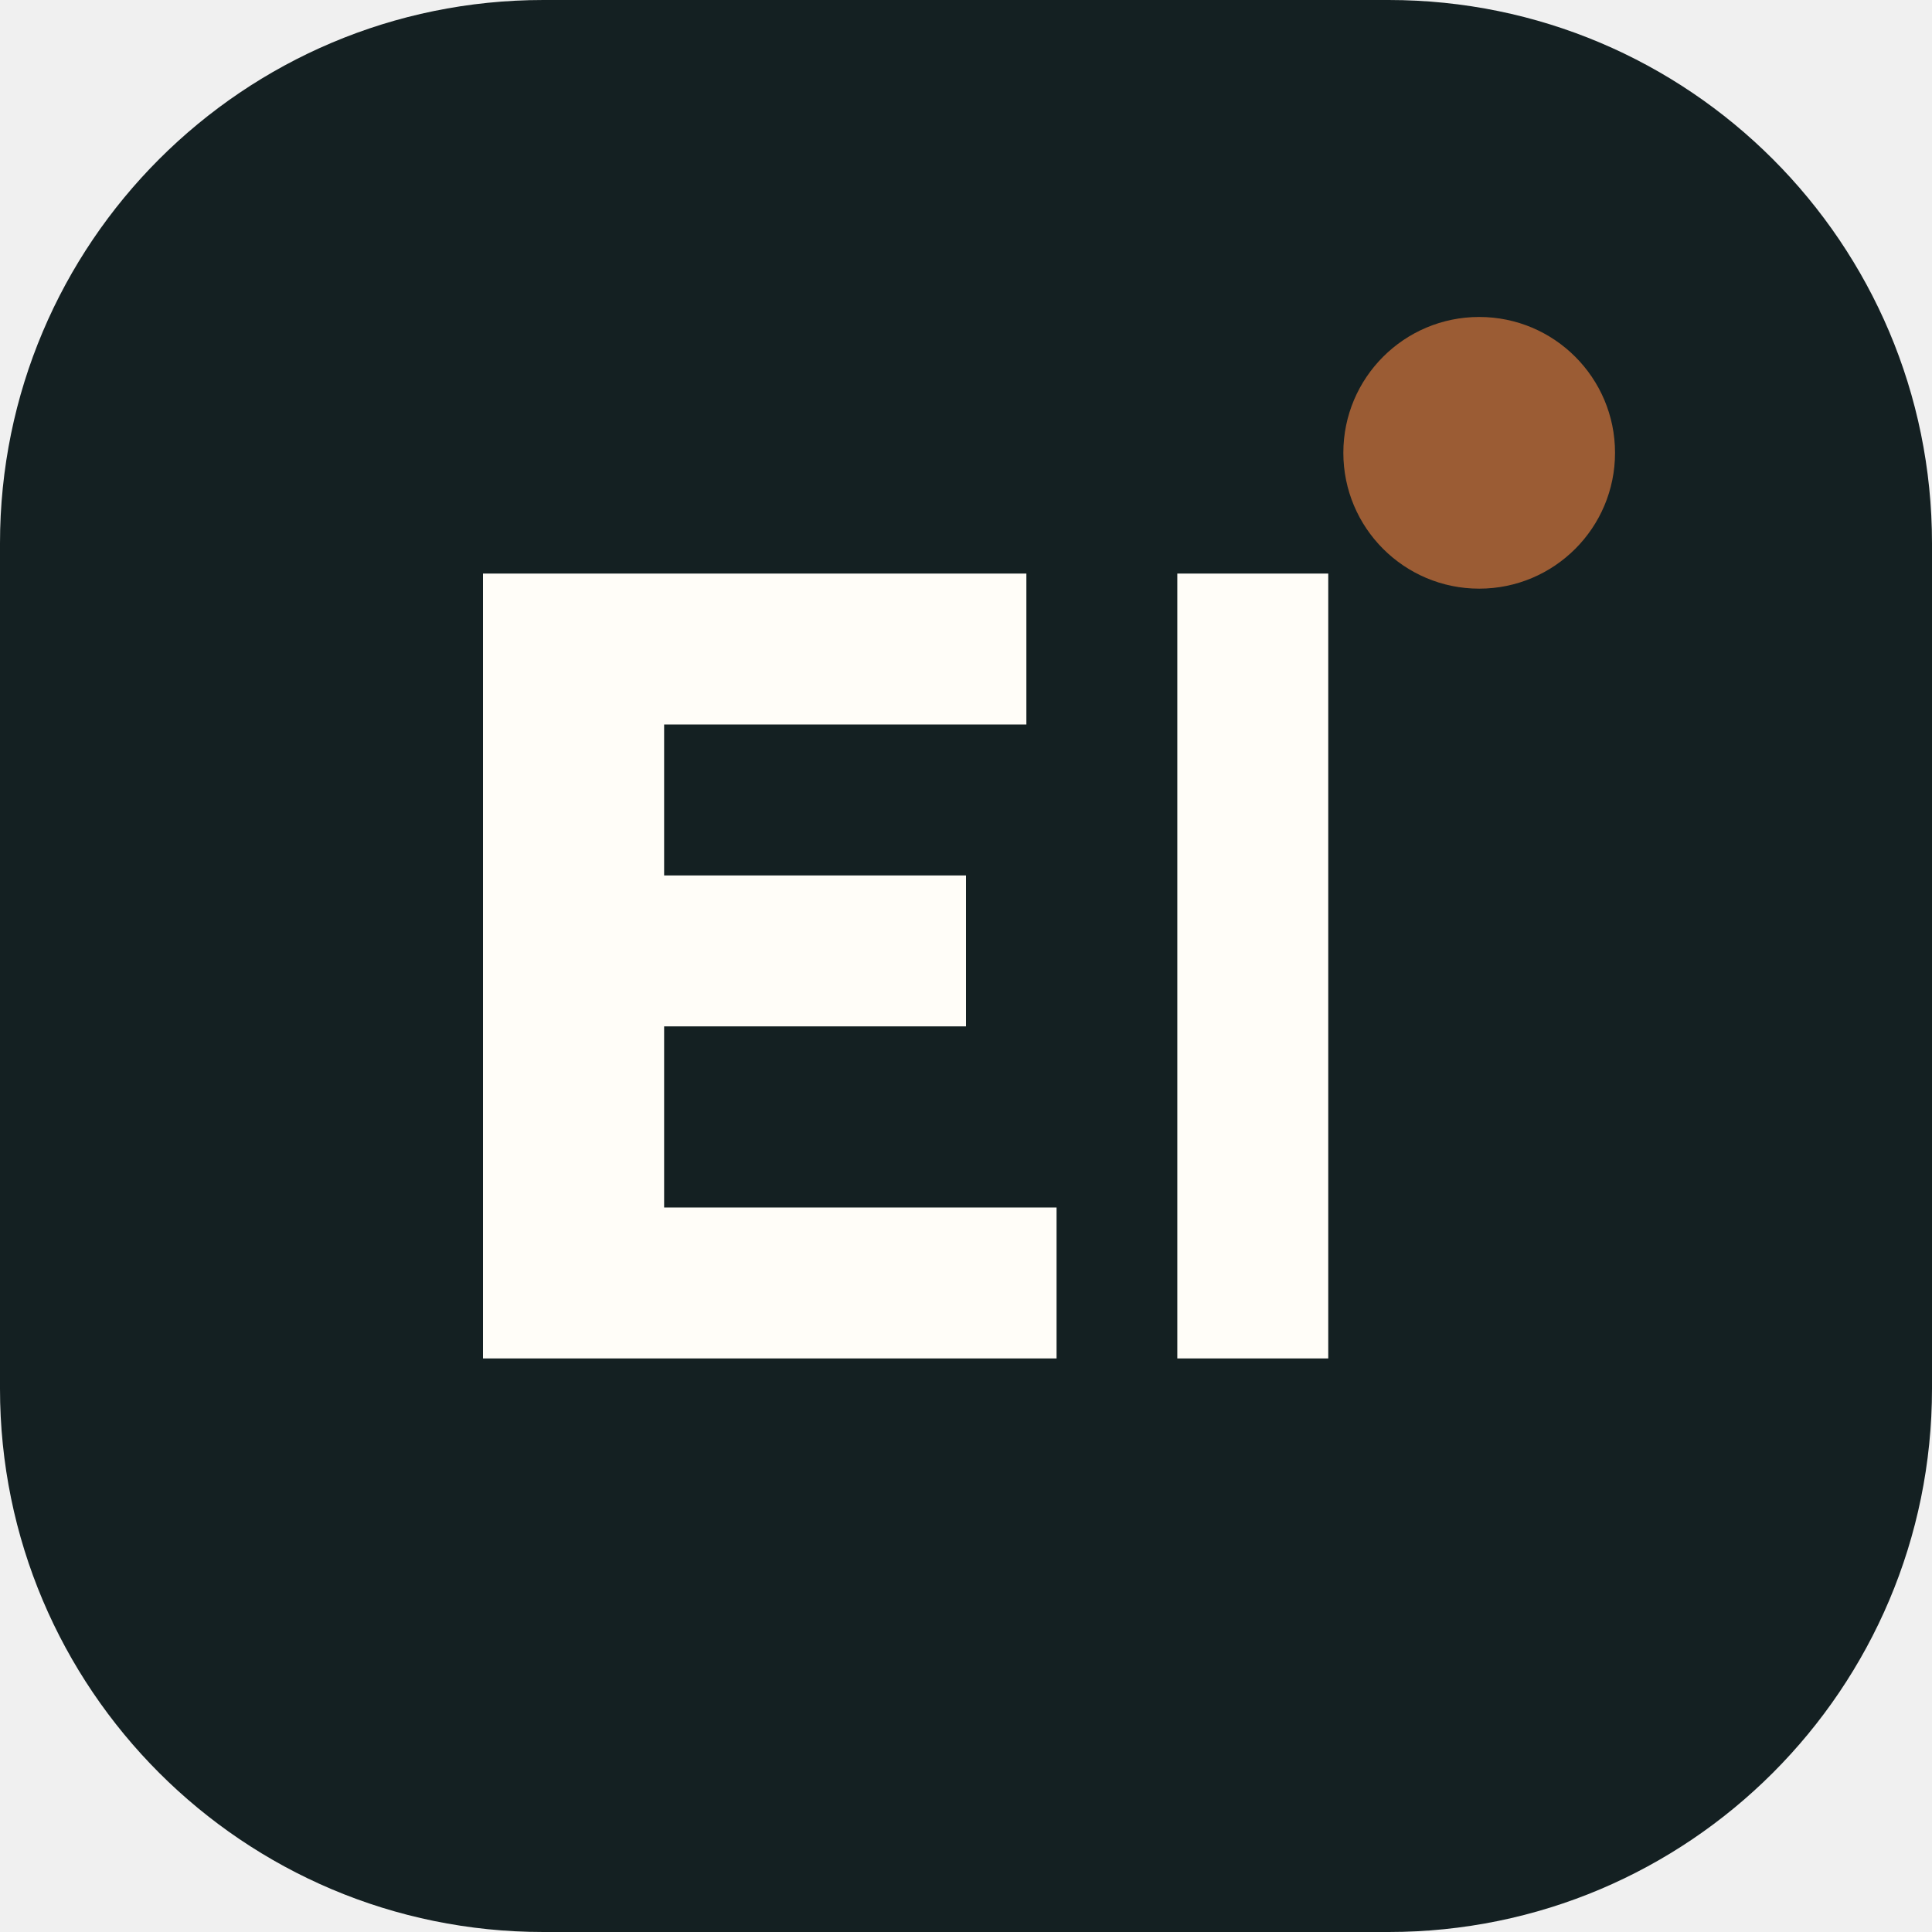
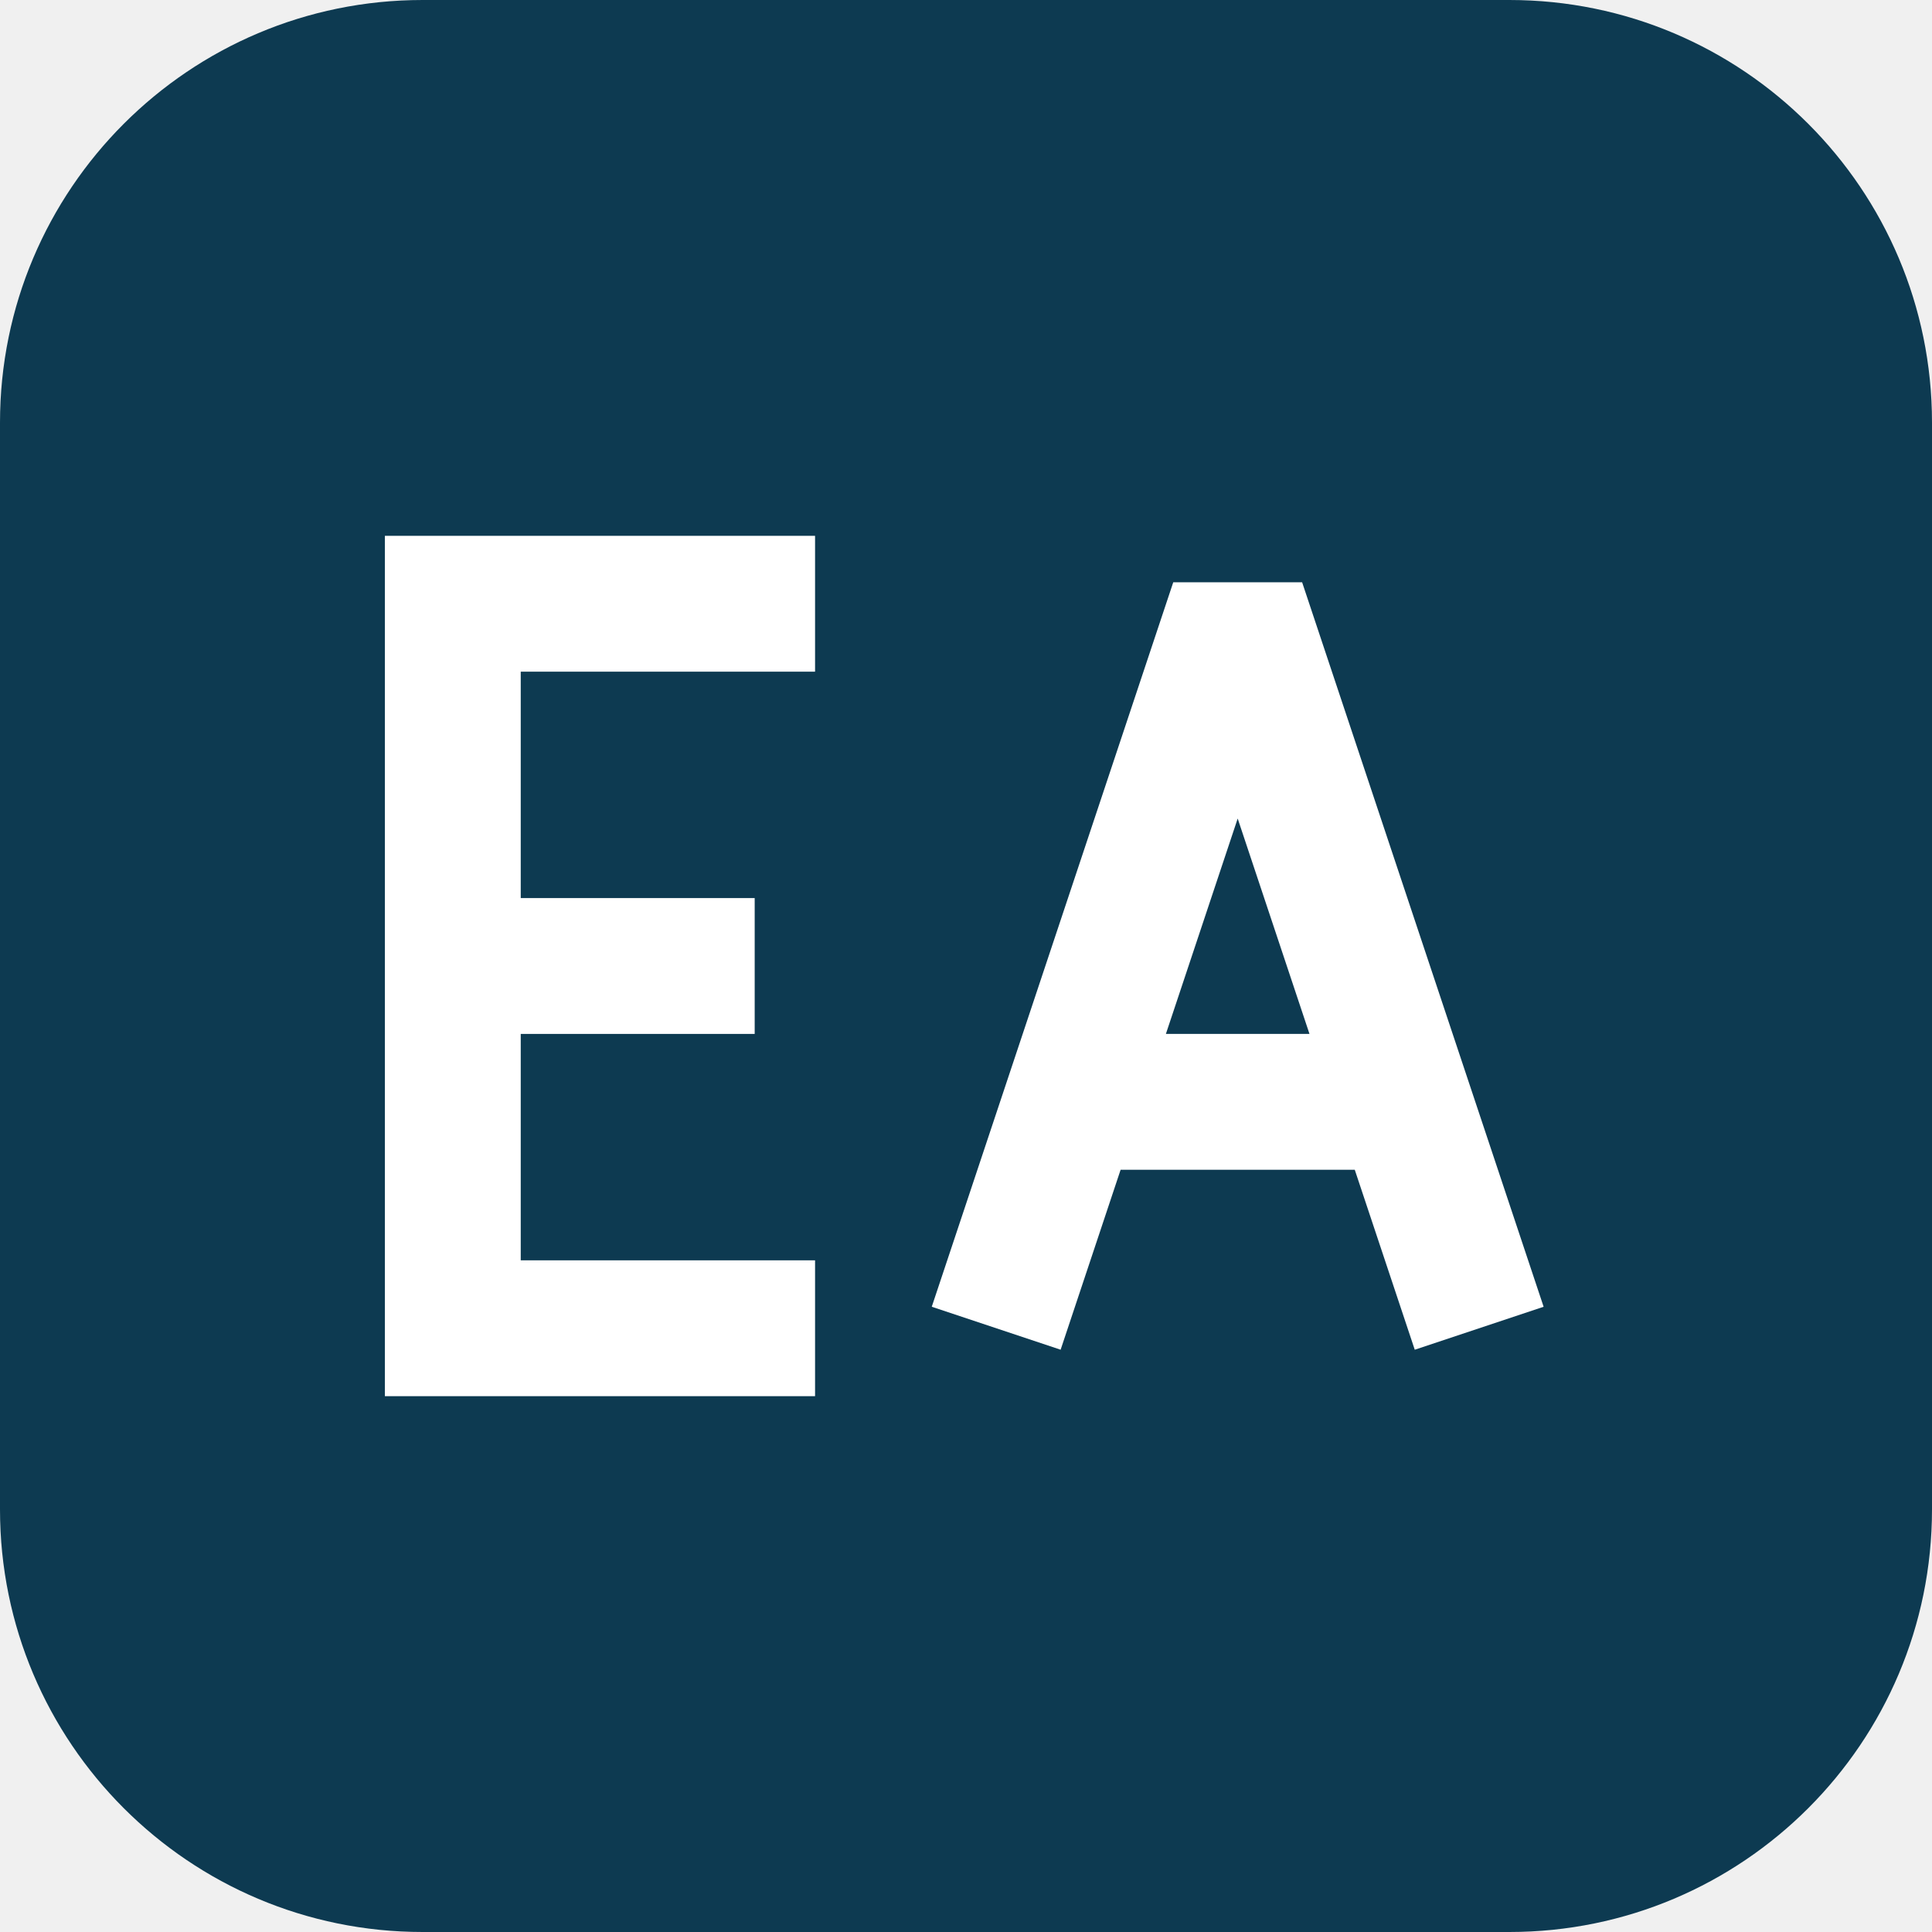
- <svg xmlns="http://www.w3.org/2000/svg" viewBox="0 0 64 64">
-   <rect width="64" height="64" rx="18" fill="#142022" />
-   <circle cx="49" cy="15" r="4.5" fill="#9b5c34" />
-   <path d="M16 45V19h18v5H22v5h10v5H22v6h13v5H16Zm23 0V19h5v26h-5Z" fill="#fffdf8" />
+ <svg xmlns="http://www.w3.org/2000/svg" viewBox="0 0 64 64" role="img" aria-label="EA">
+   <rect width="64" height="64" rx="14" fill="#0d3a51" />
+   <path d="M27 20H15V44H27M15 32H25" fill="none" stroke="#ffffff" stroke-width="4.5" />
+   <path d="M33 44L41 20L49 44M36.5 36.5H45.5" fill="none" stroke="#ffffff" stroke-width="4.5" stroke-linejoin="bevel" />
</svg>
